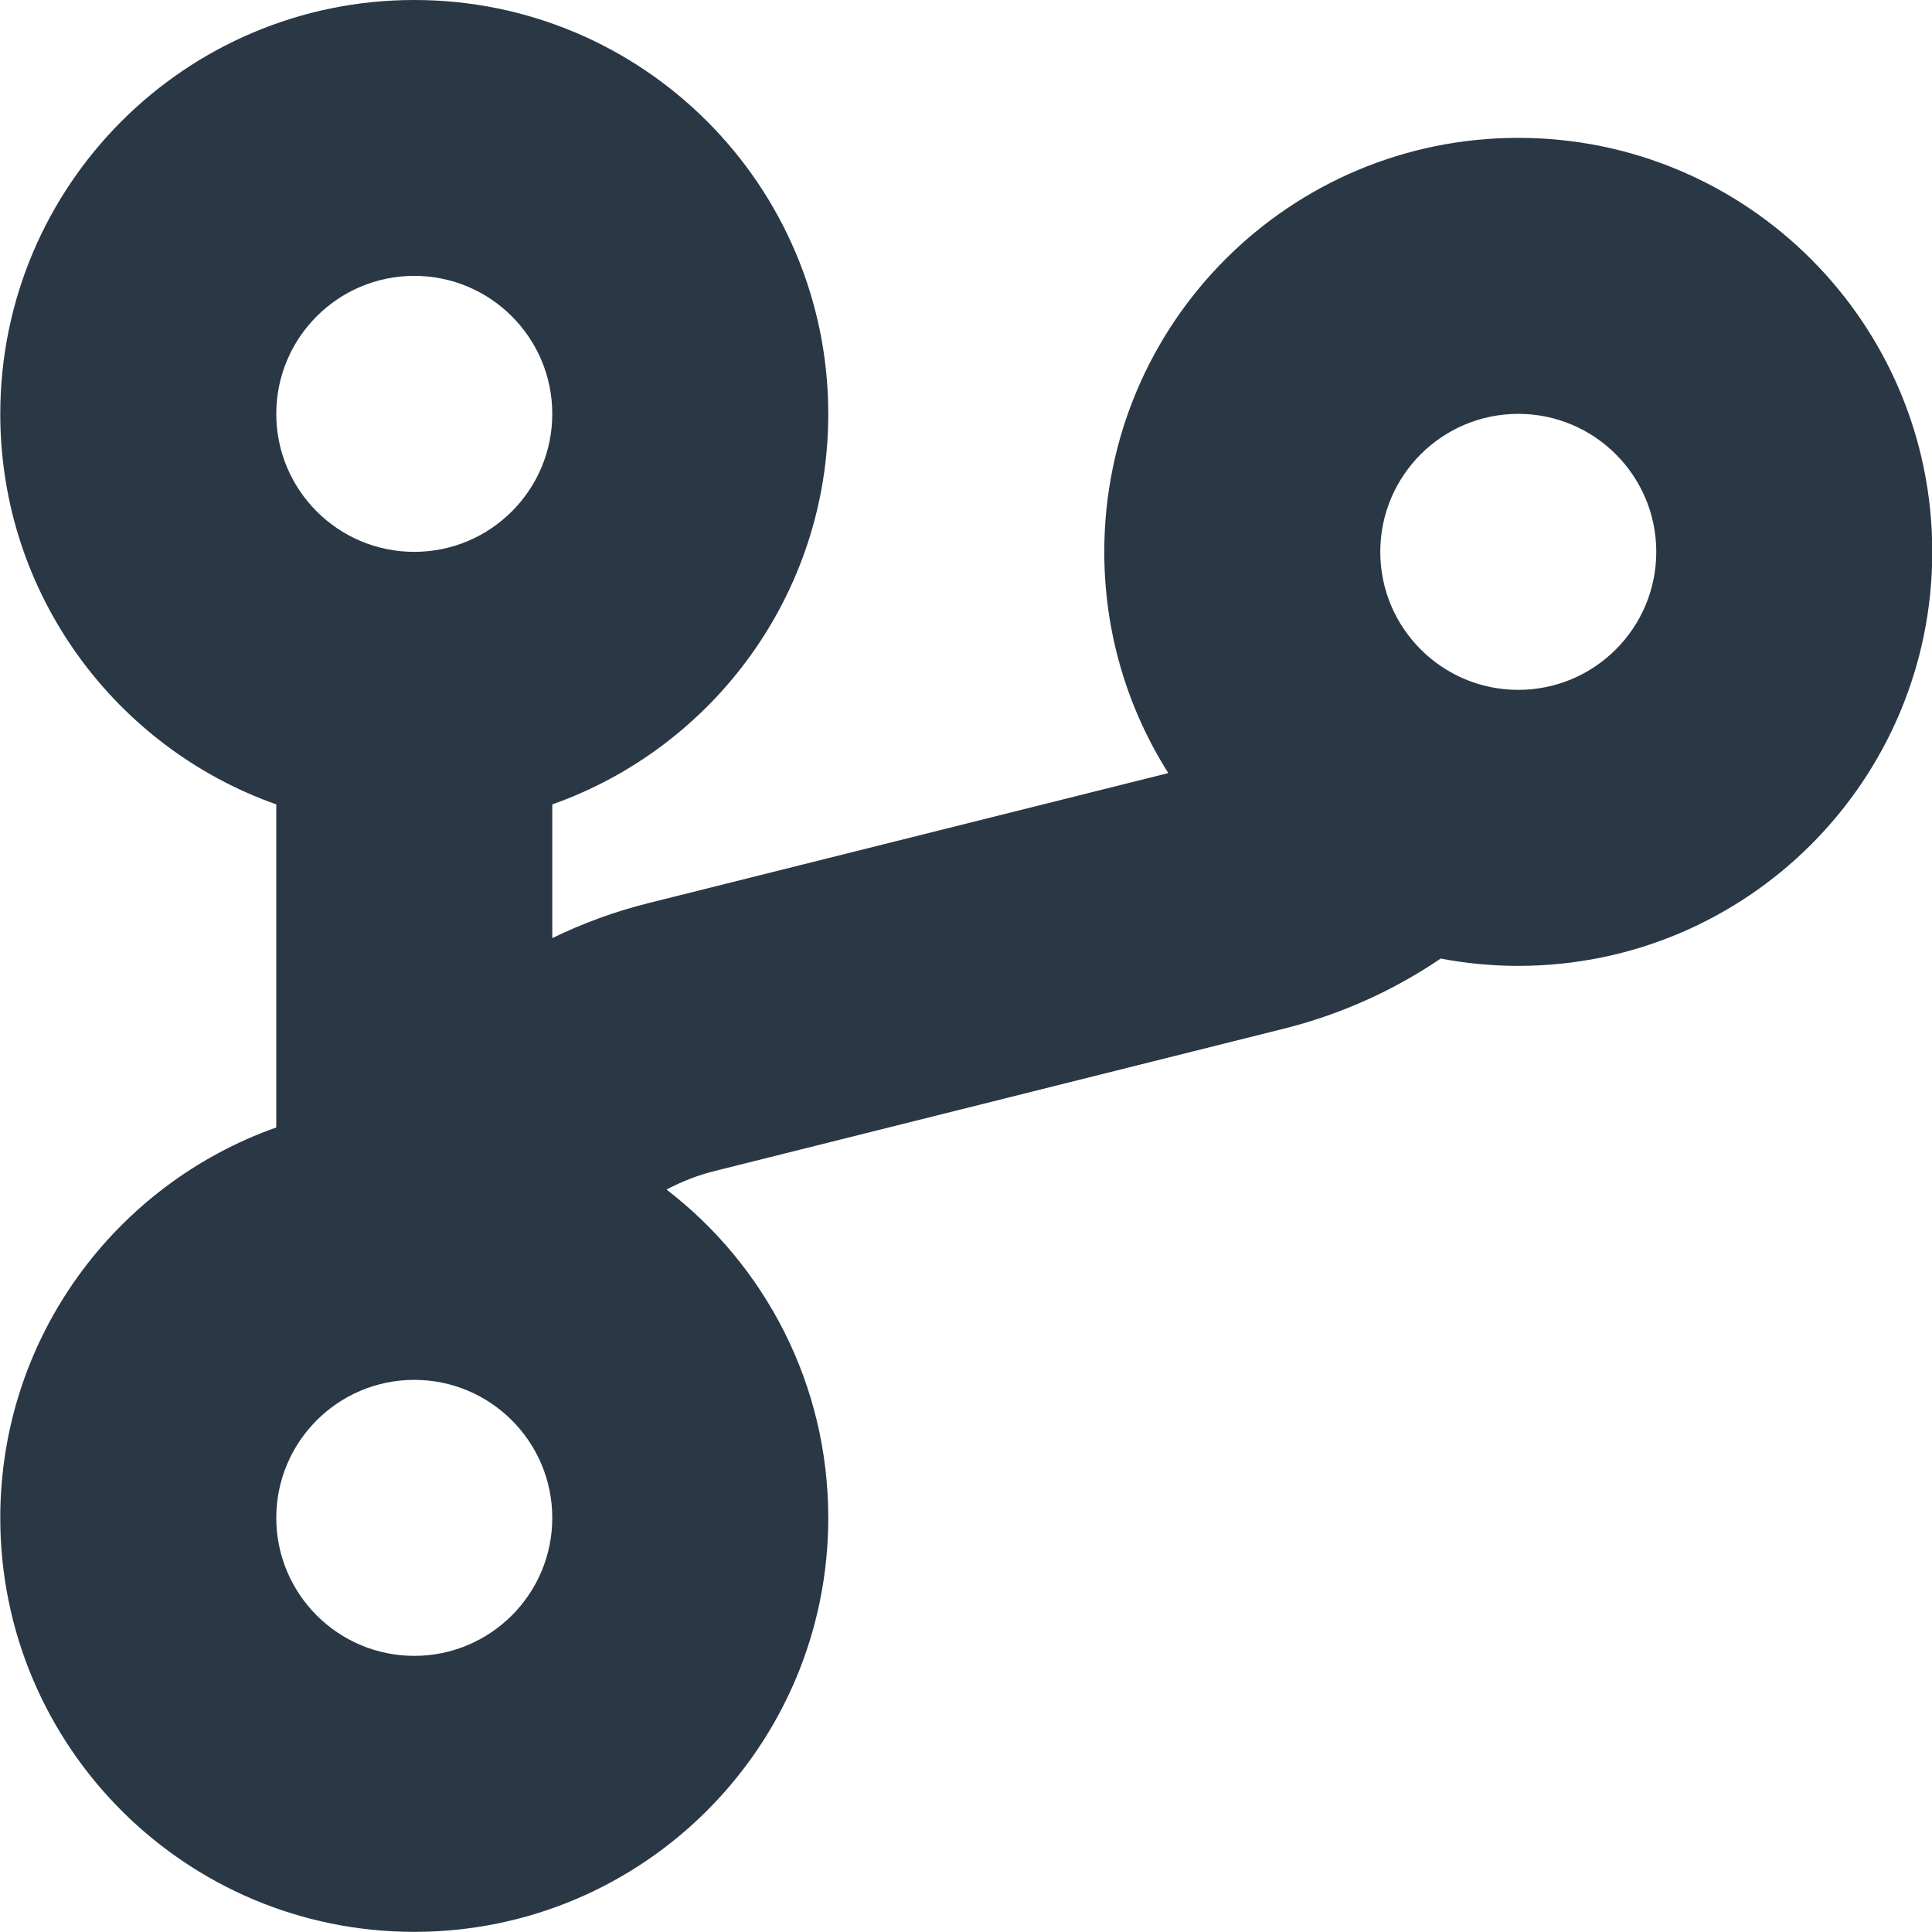
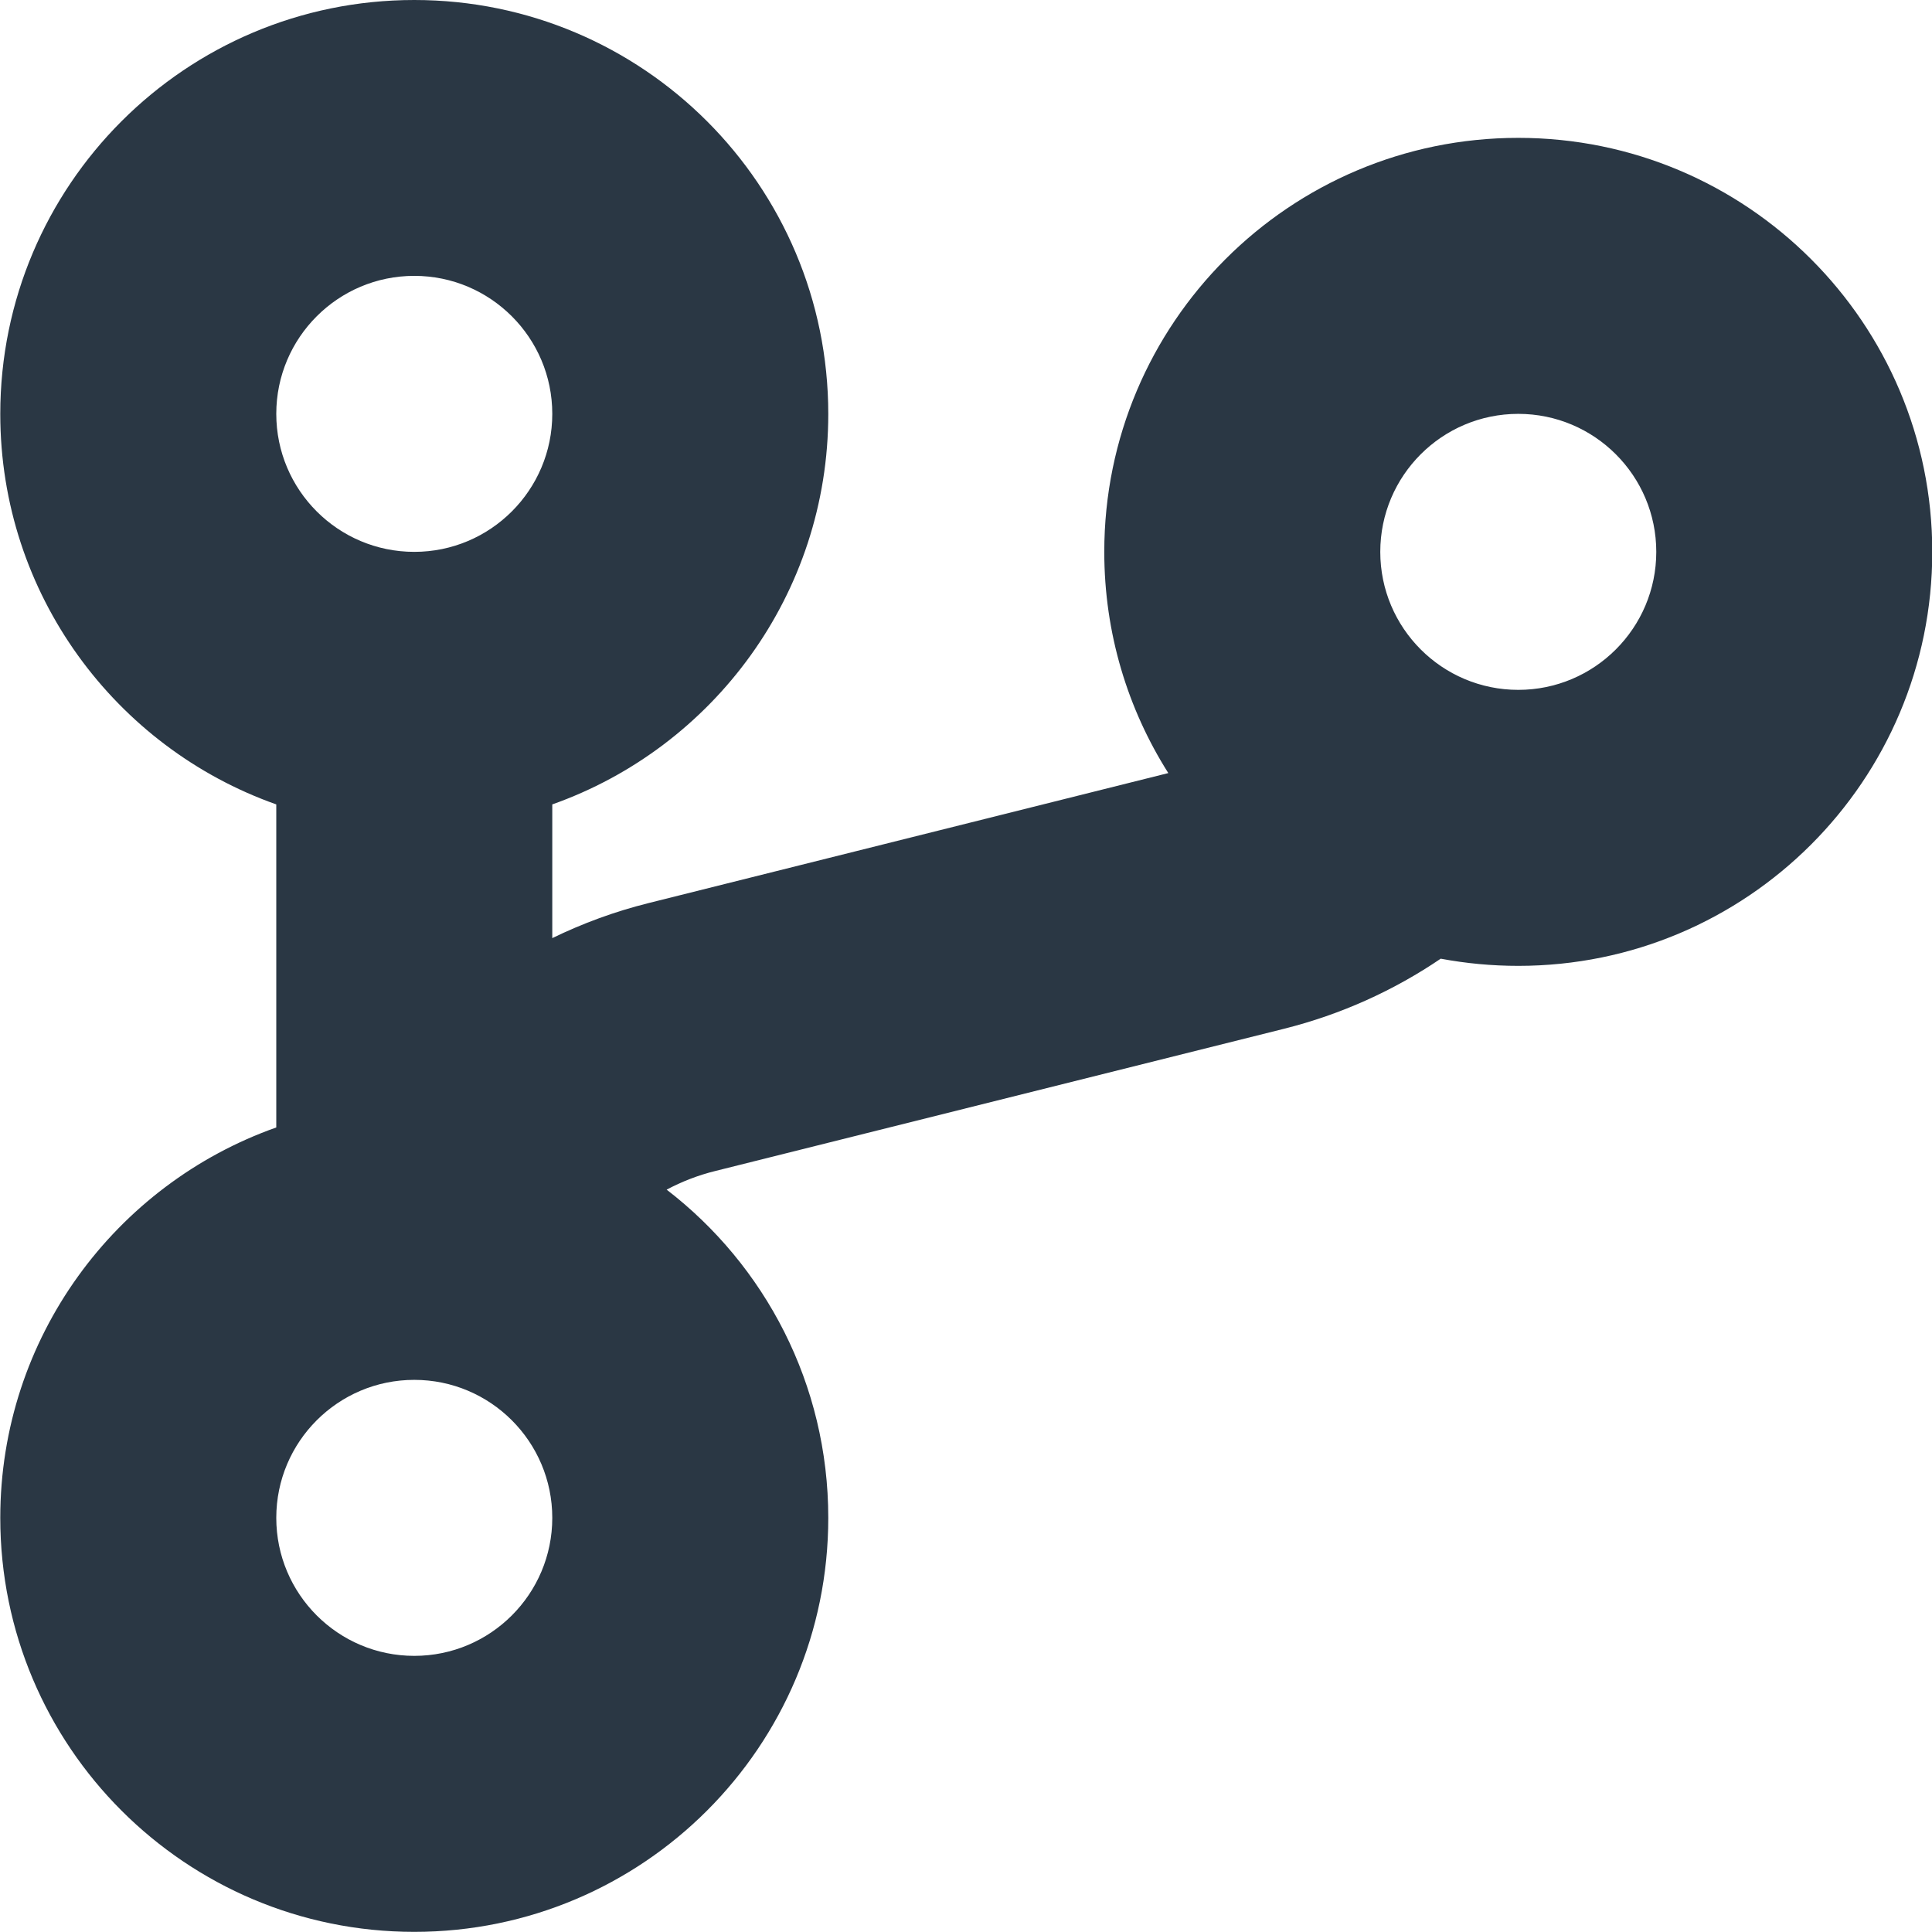
<svg xmlns="http://www.w3.org/2000/svg" width="14" height="14" version="1.1" viewBox="0 0 14 14">
-   <g fill="none" fill-rule="evenodd">
-     <g transform="translate(-221 -529)" fill="#2A3744" fill-rule="nonzero">
-       <path d="m225.83 537.62c0.713 0.548 1.172 1.41 1.172 2.379 0 1.657-1.343 3-3 3s-3-1.343-3-3c0-1.306 0.835-2.417 2-2.829v-2.341c-1.165-0.412-2-1.523-2-2.829 0-1.657 1.343-3 3-3s3 1.343 3 3c0 1.306-0.835 2.417-2 2.829v0.969c0.22-0.107 0.453-0.193 0.698-0.254l3.766-0.942c-0.294-0.464-0.464-1.014-0.464-1.603 0-1.657 1.343-3 3-3s3 1.343 3 3-1.343 3-3 3c-0.192 0-0.38-0.018-0.562-0.053-0.339 0.23-0.721 0.404-1.136 0.508l-4.119 1.03c-0.126 0.031-0.244 0.077-0.355 0.136zm-1.828 3.379c0.552 0 1-0.448 1-1s-0.448-1-1-1-1 0.448-1 1 0.448 1 1 1zm0-8c0.552 0 1-0.448 1-1s-0.448-1-1-1-1 0.448-1 1 0.448 1 1 1zm8 1c0.552 0 1-0.448 1-1s-0.448-1-1-1-1 0.448-1 1 0.448 1 1 1z" />
-     </g>
-   </g>
+   <path d="m4.83 8.62c0.713 0.548 1.172 1.41 1.172 2.379 0 1.657-1.343 3-3 3s-3-1.343-3-3c0-1.306 0.835-2.417 2-2.829v-2.341c-1.165-0.412-2-1.523-2-2.829 0-1.657 1.343-3 3-3s3 1.343 3 3c0 1.306-0.835 2.417-2 2.829v0.969c0.22-0.107 0.453-0.193 0.698-0.254l3.766-0.942c-0.294-0.464-0.464-1.014-0.464-1.603 0-1.657 1.343-3 3-3s3 1.343 3 3-1.343 3-3 3c-0.192 0-0.38-0.018-0.562-0.052-0.339 0.23-0.721 0.404-1.136 0.508l-4.119 1.03c-0.126 0.031-0.244 0.077-0.355 0.136zm-1.828 3.379c0.552 0 1-0.448 1-1s-0.448-1-1-1-1 0.448-1 1 0.448 1 1 1zm0-8c0.552 0 1-0.448 1-1s-0.448-1-1-1-1 0.448-1 1 0.448 1 1 1zm8 1c0.552 0 1-0.448 1-1s-0.448-1-1-1-1 0.448-1 1 0.448 1 1 1z" fill="#2a3744" />
</svg>
